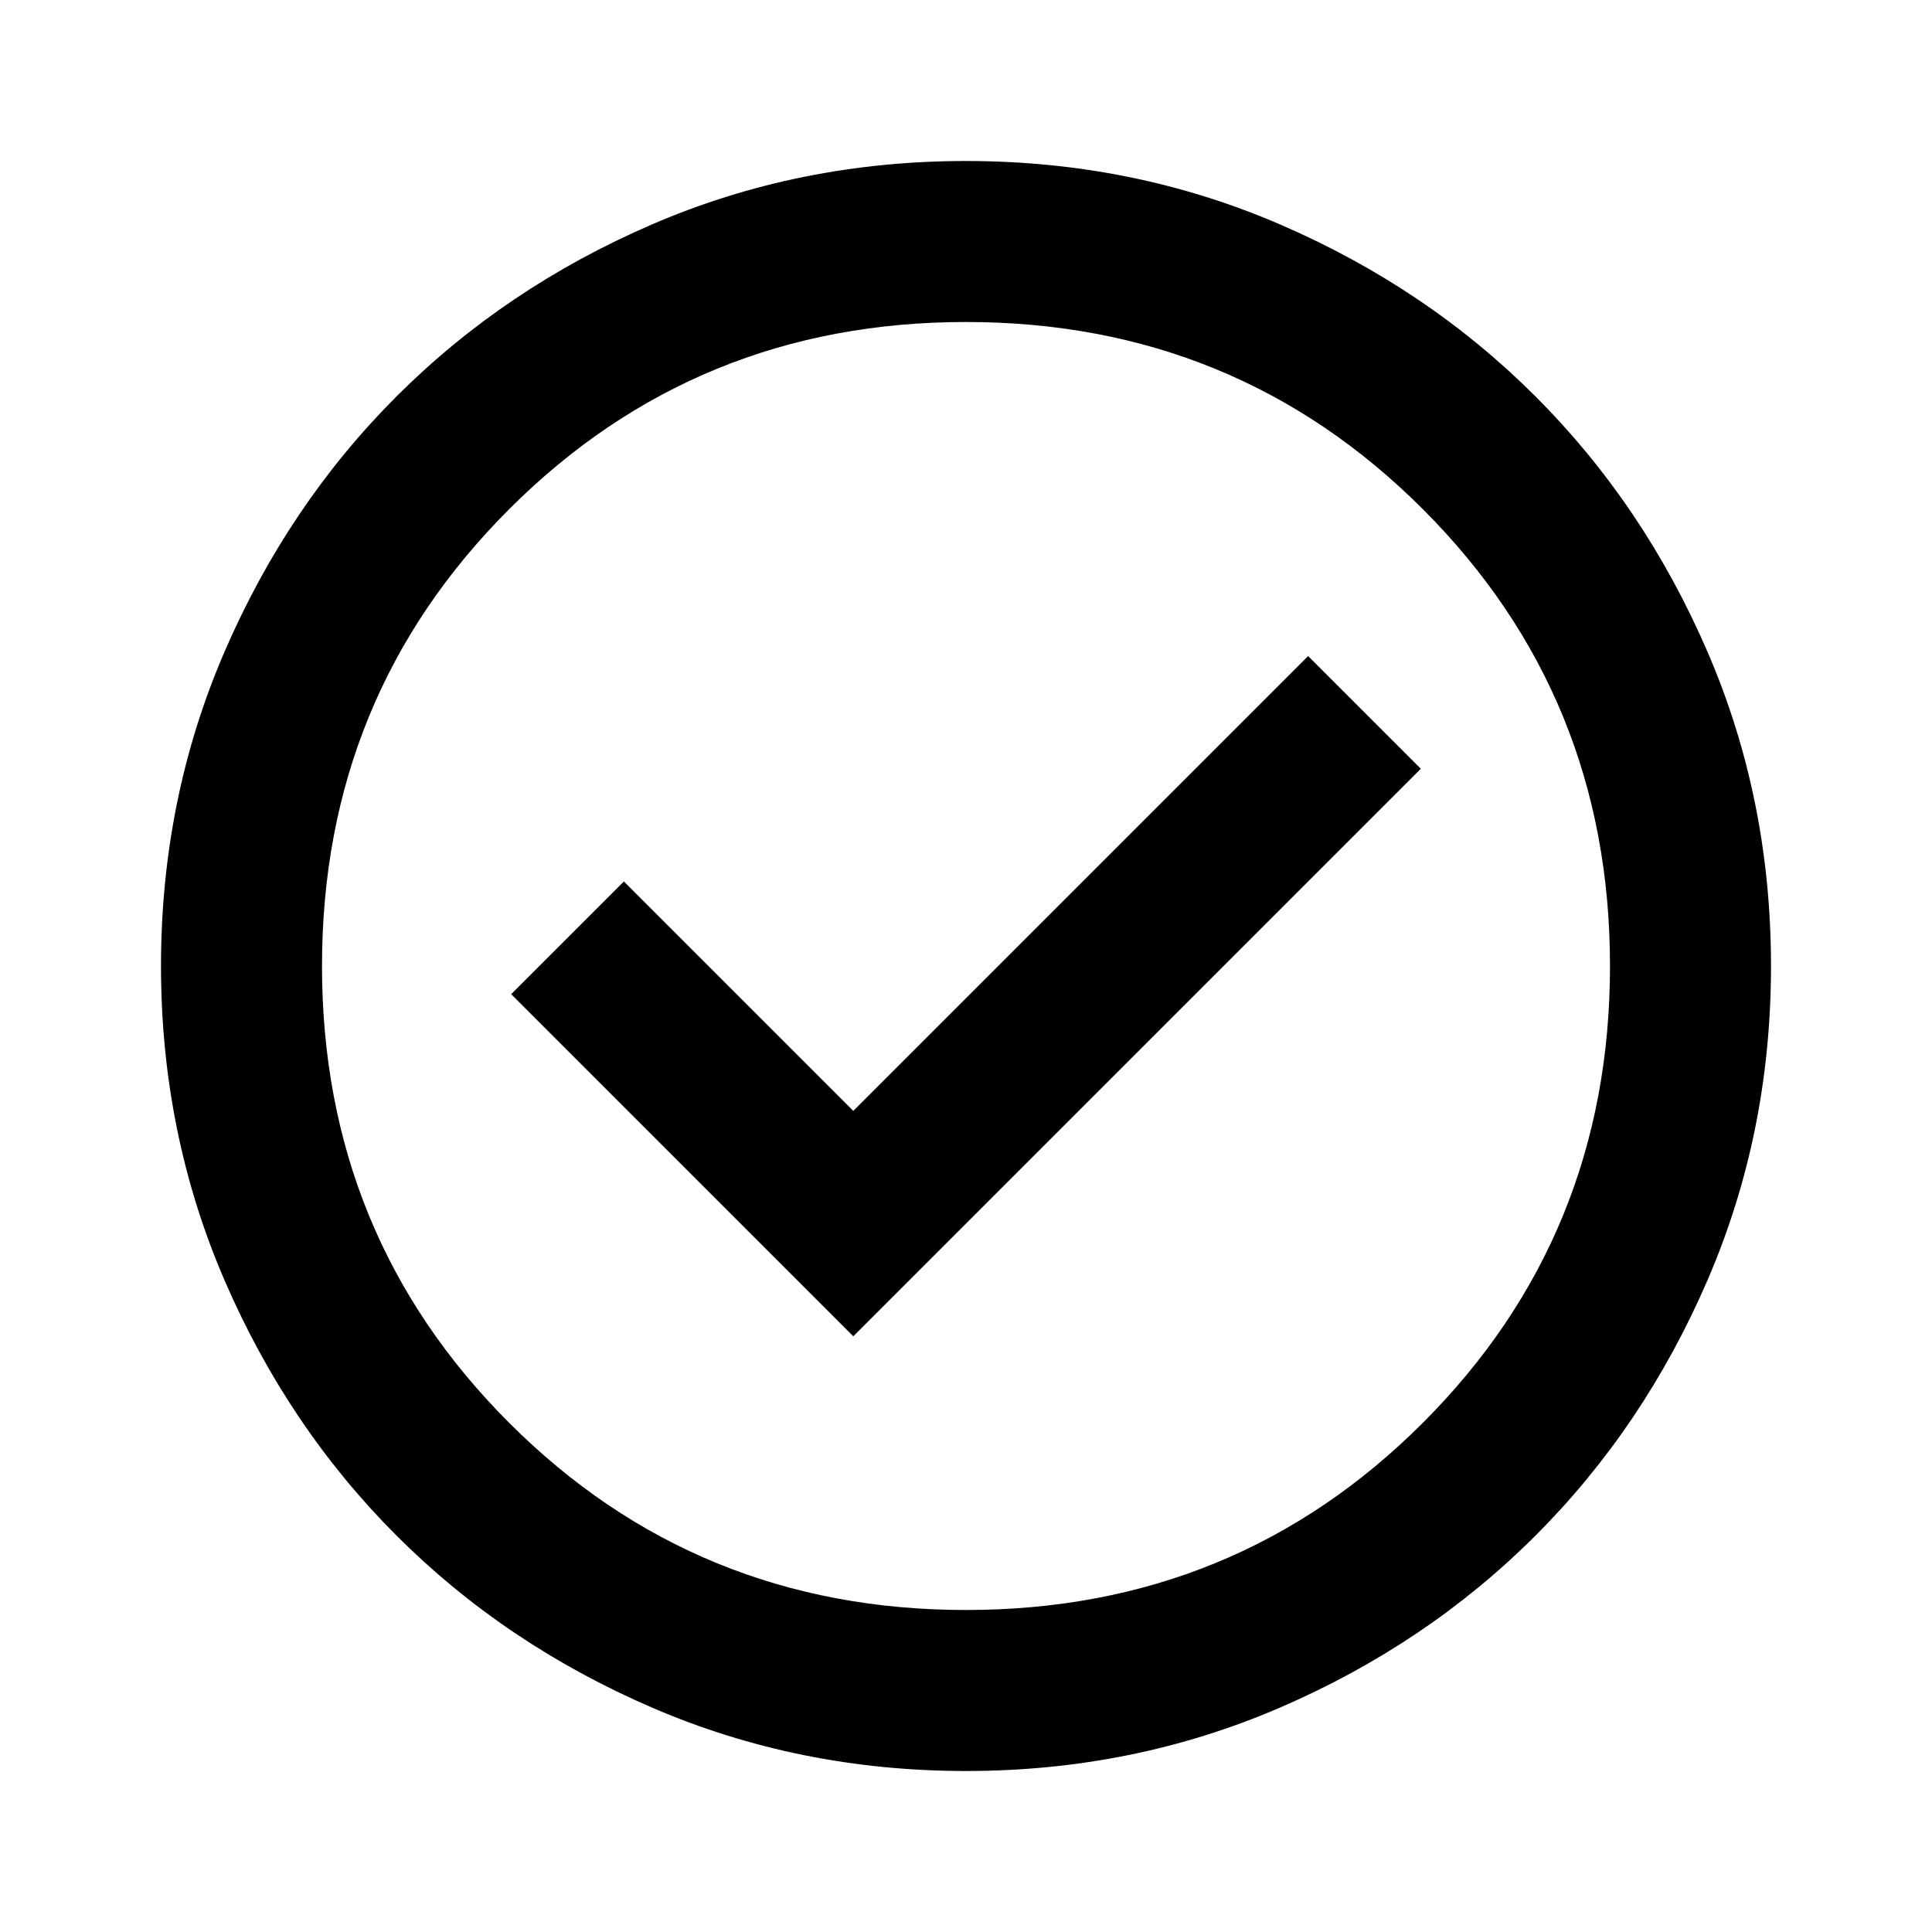
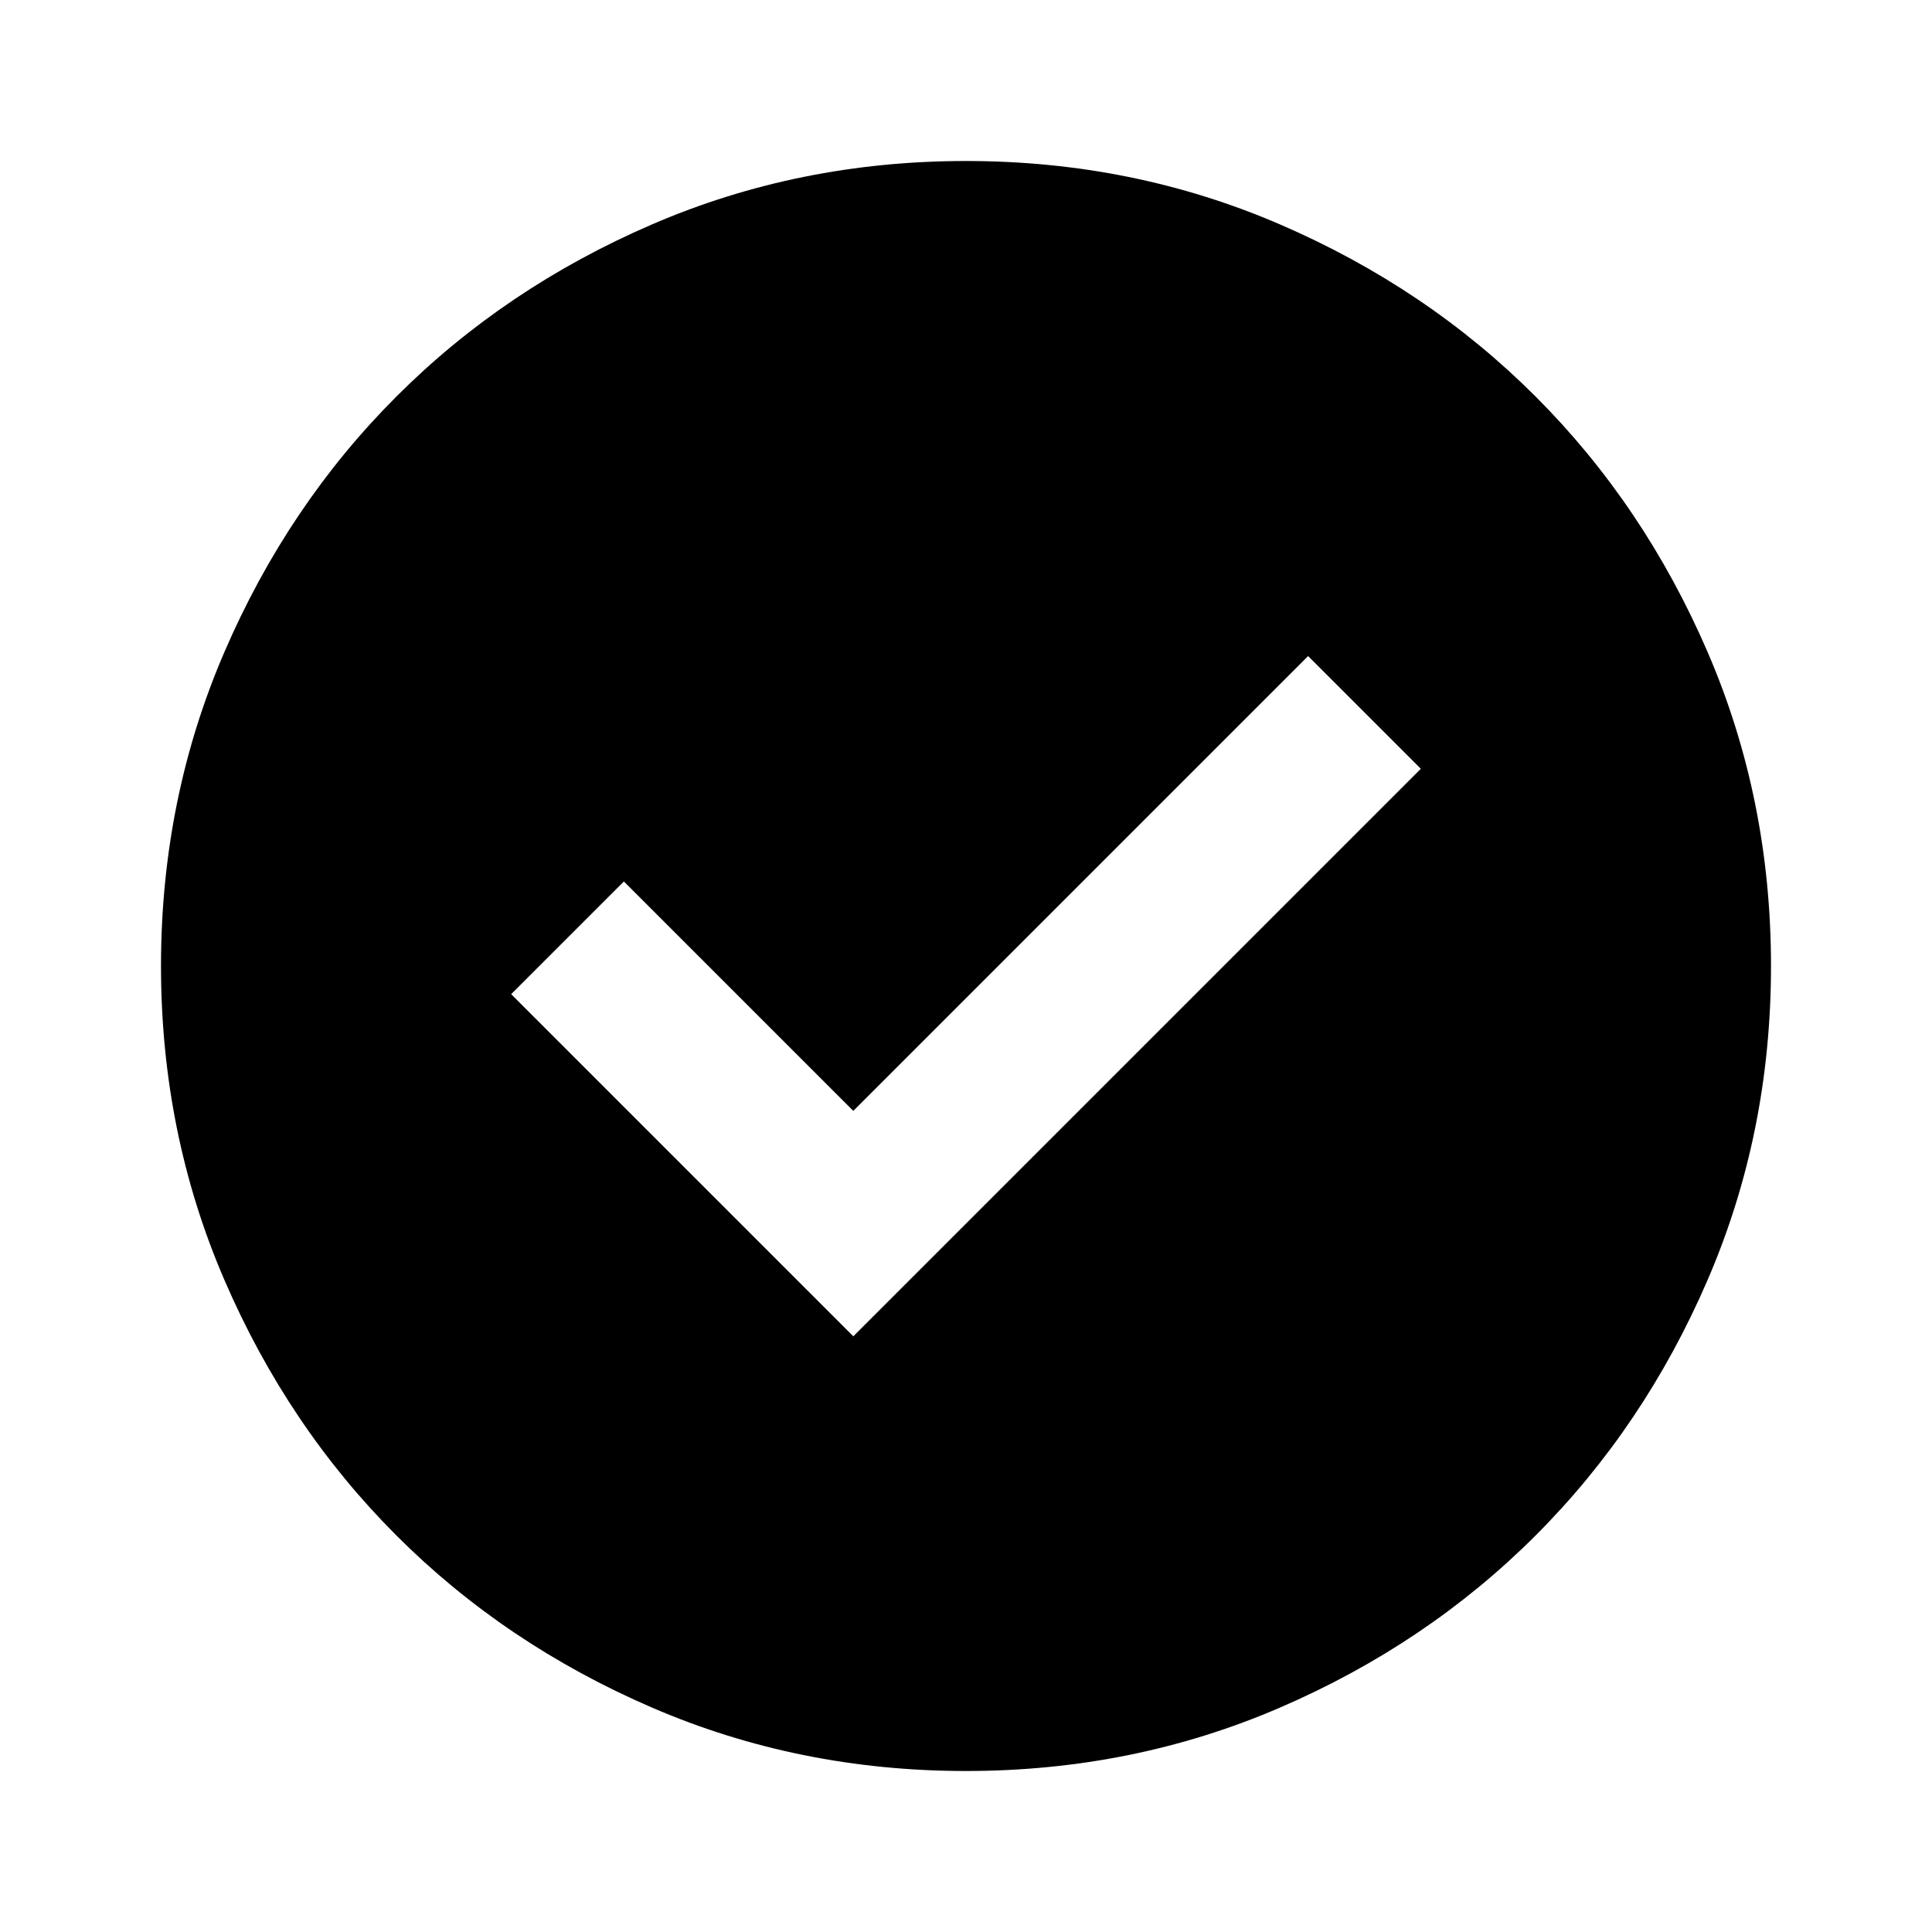
<svg xmlns="http://www.w3.org/2000/svg" height="24" viewBox="0 -960 960 960" width="24">
-   <path d="m424-296 282-282-56-56-226 226-114-114-56 56 170 170Zm56 216q-83 0-156-31.5T197-197q-54-54-85.5-127T80-480q0-83 31.5-156T197-763q54-54 127-85.5T480-880q83 0 156 31.5T763-763q54 54 85.5 127T880-480q0 83-31.5 156T763-197q-54 54-127 85.5T480-80Zm0-80q134 0 227-93t93-227q0-134-93-227t-227-93q-134 0-227 93t-93 227q0 134 93 227t227 93Zm0-320Z" />
+   <path d="m424-296 282-282-56-56-226 226-114-114-56 56 170 170Zm56 216q-83 0-156-31.5T197-197q-54-54-85.5-127T80-480q0-83 31.5-156T197-763q54-54 127-85.5T480-880q83 0 156 31.5T763-763q54 54 85.5 127T880-480q0 83-31.5 156T763-197q-54 54-127 85.5T480-80Z" />
</svg>
